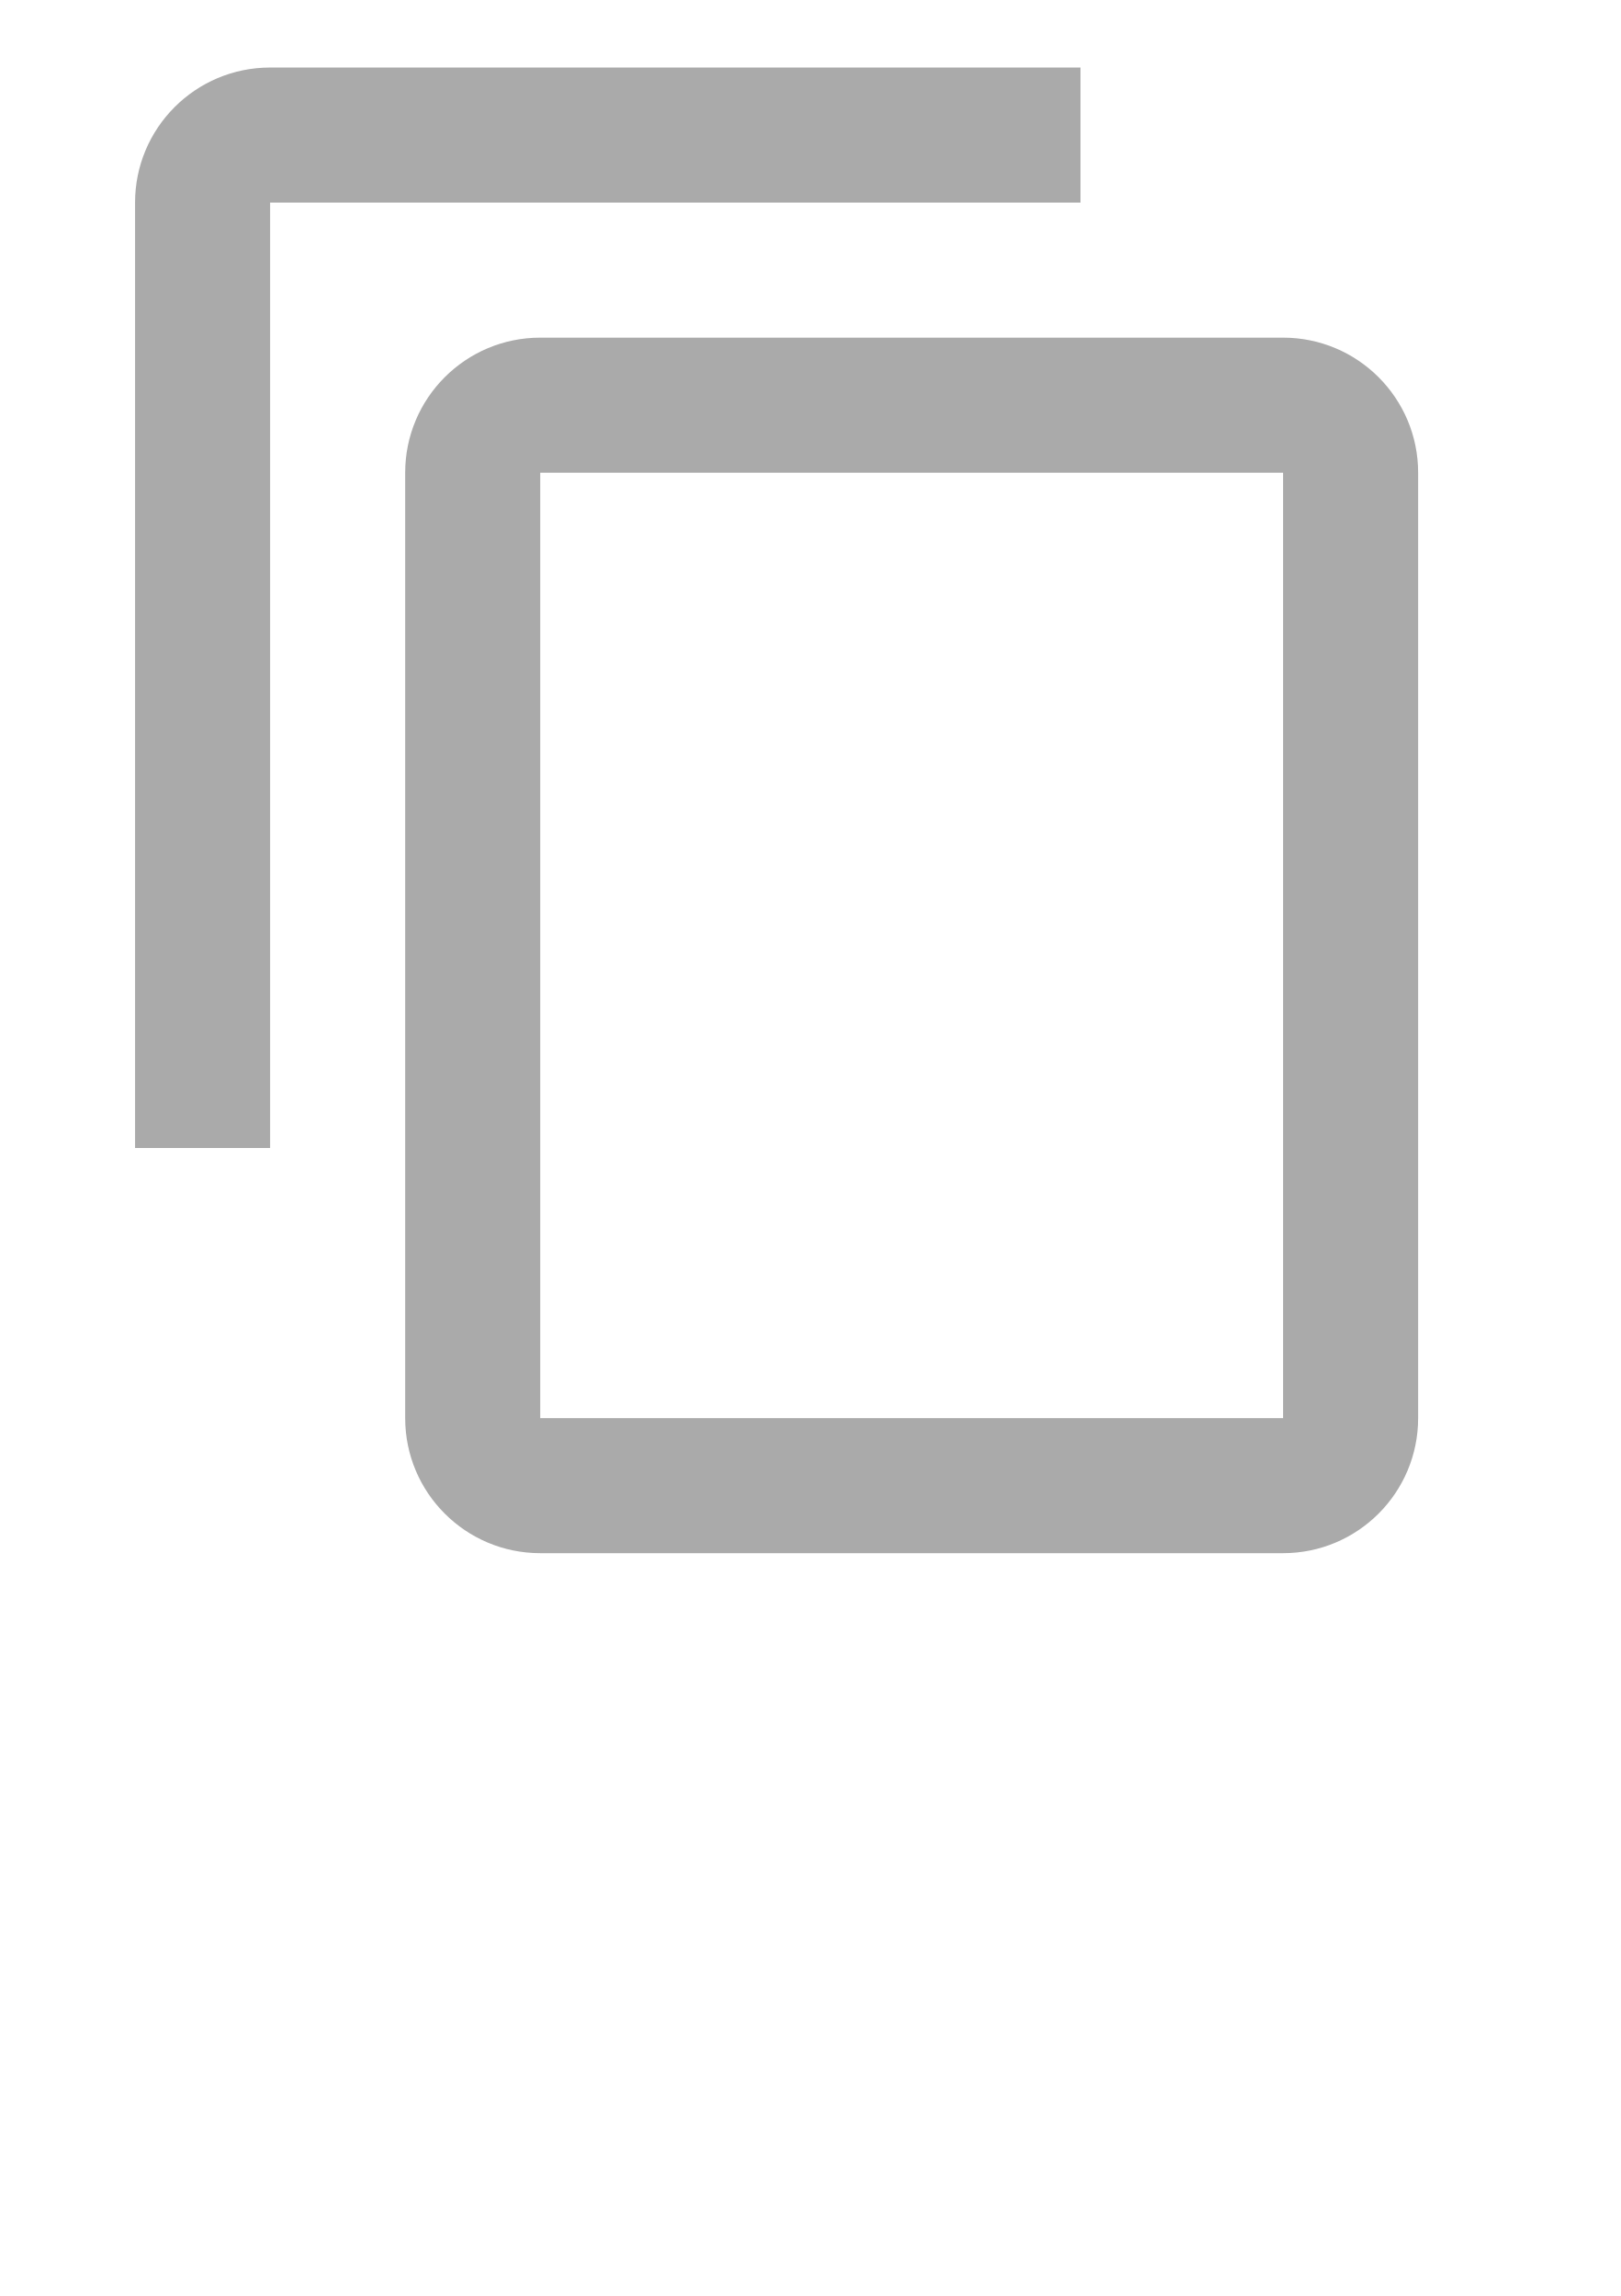
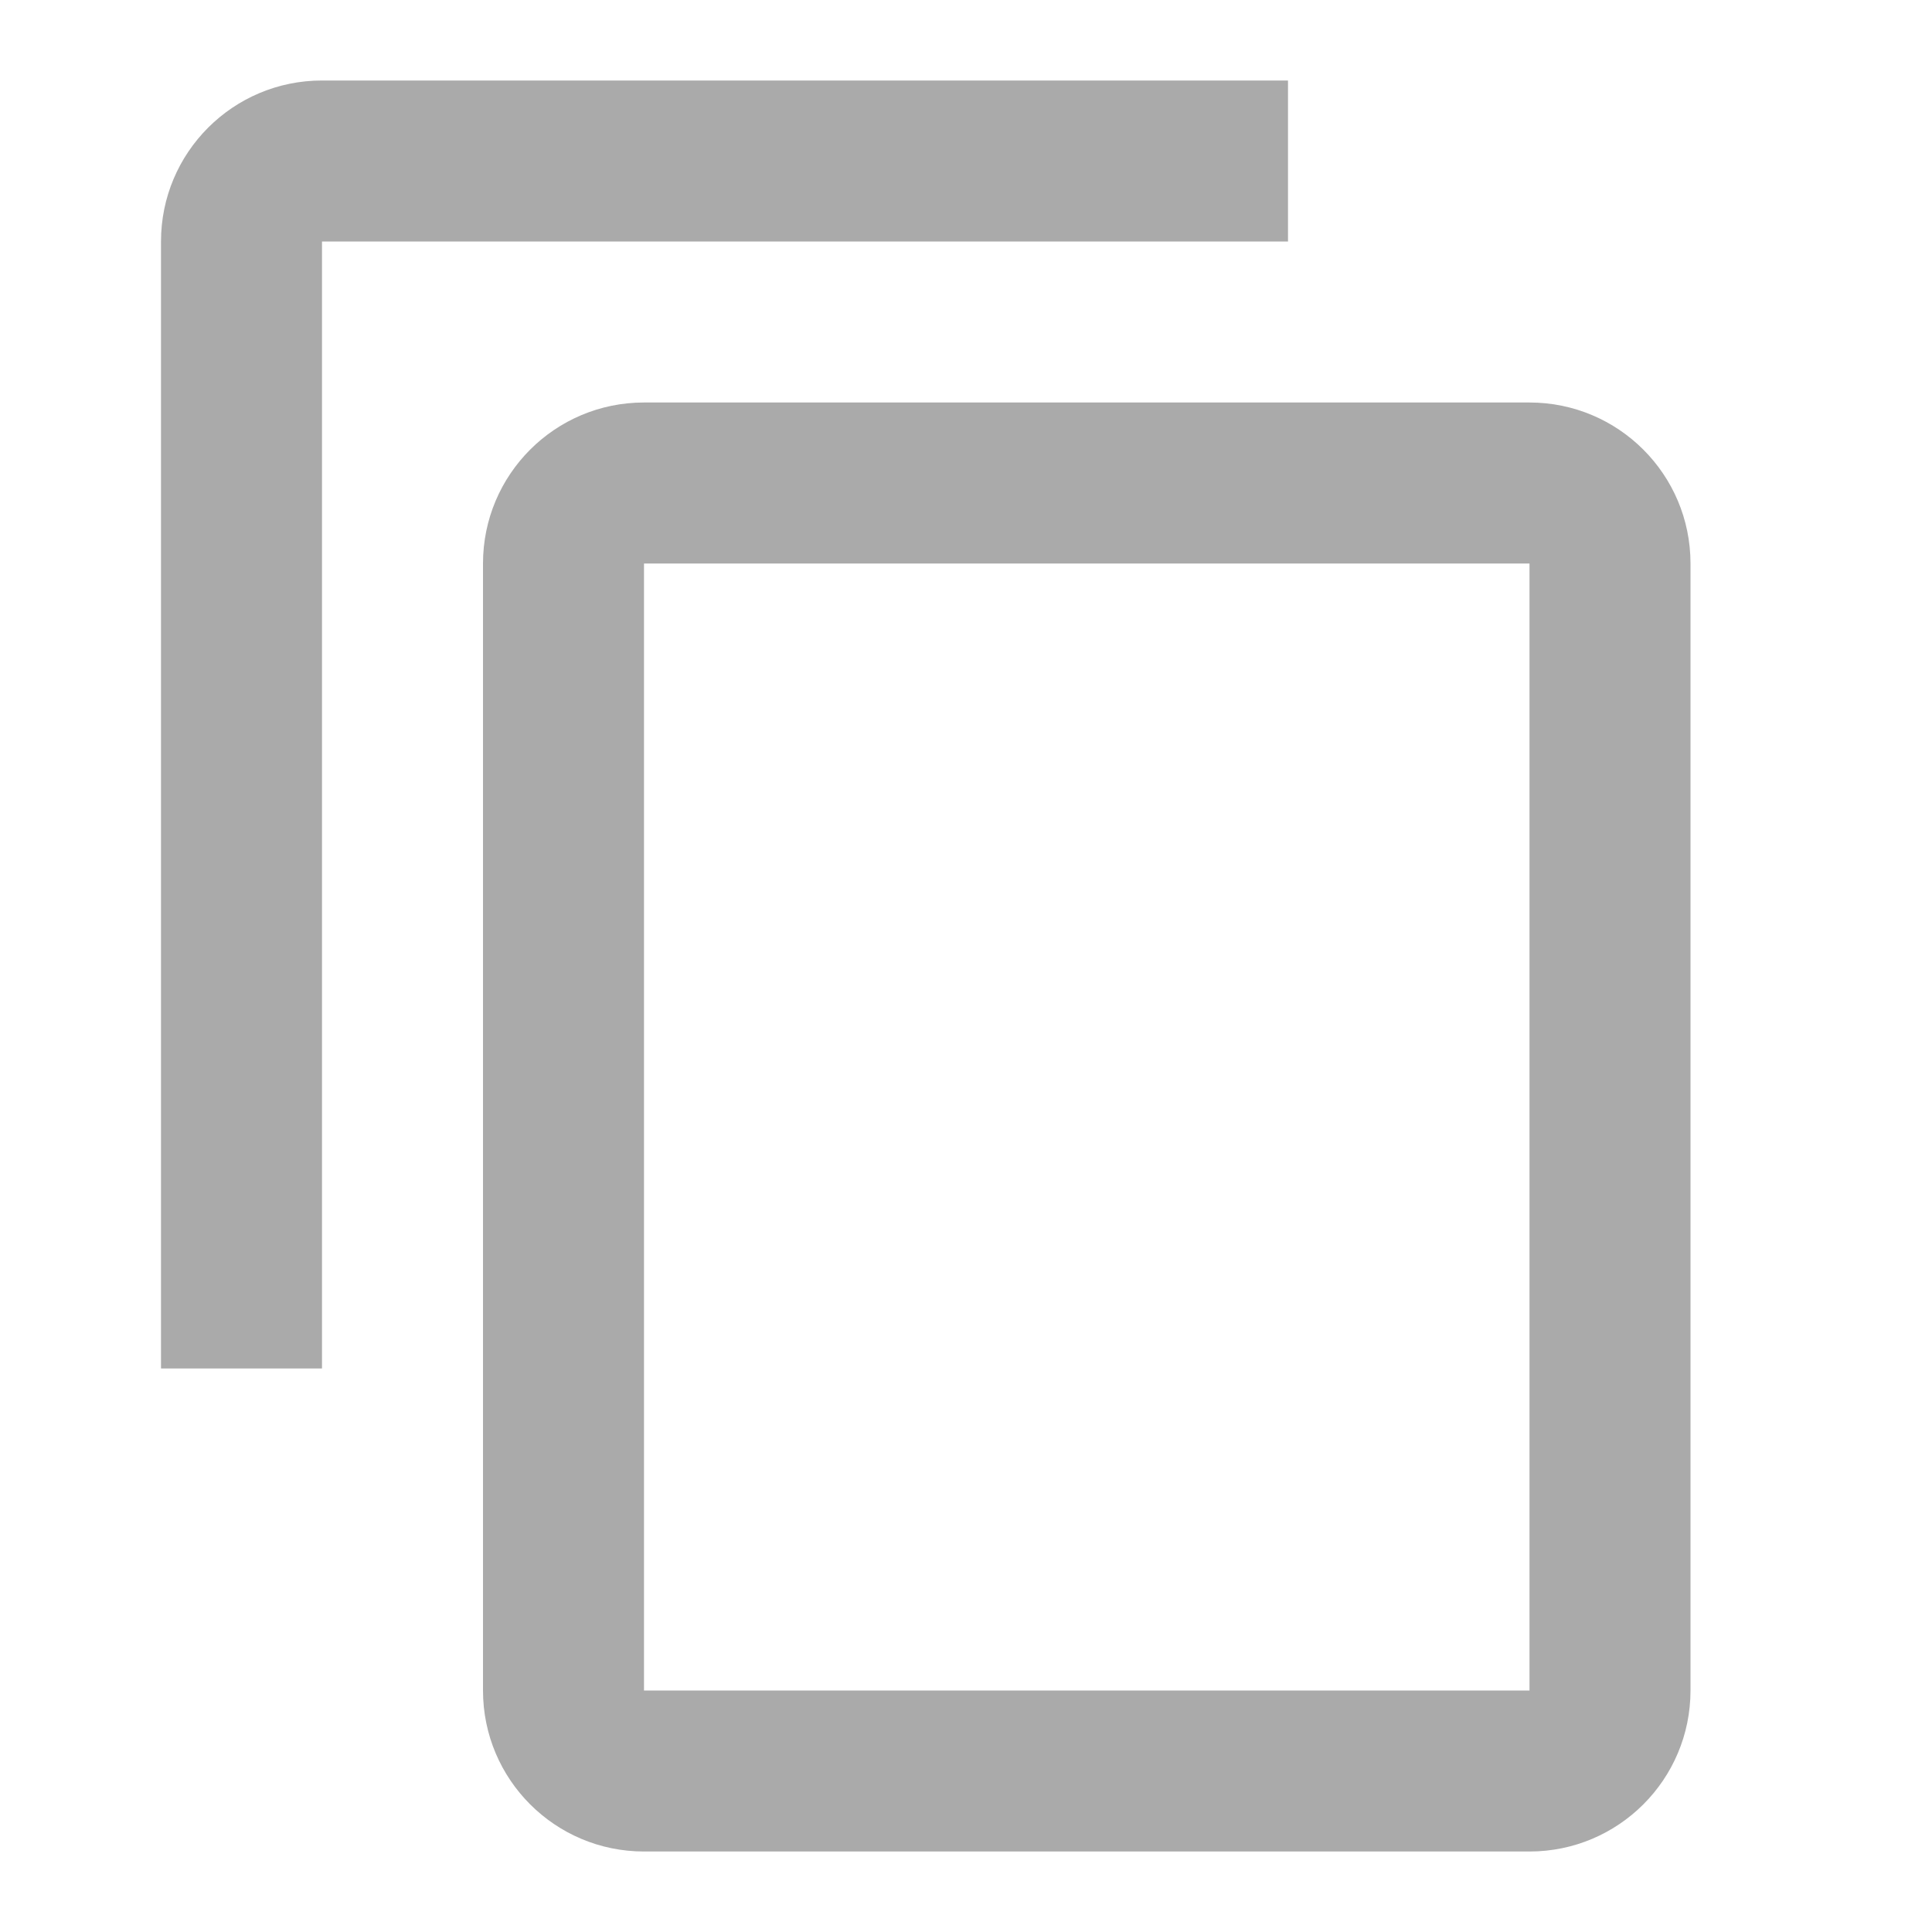
- <svg xmlns="http://www.w3.org/2000/svg" class="icon copy-clipboard" width="24" height="34">
-   <path fill="#aaaaaa" d="M19,21H8V7H19M19,5H8A2,2 0 0,0 6,7V21A2,2 0 0,0 8,23H19A2,2 0 0,0 21,21V7A2,2 0 0,0 19,5M16,1H4A2,2 0 0,0 2,3V17H4V3H16V1Z" />
+ <svg xmlns="http://www.w3.org/2000/svg" height="48" viewBox="0 0 48 48" width="48">
+   <path d="M0 0h48v48h-48z" fill="none" />
+   <path fill="#AAAAAA" d="M32 2h-24c-2.21 0-4 1.79-4 4v28h4v-28h24v-4zm6 8h-22c-2.21 0-4 1.79-4 4v28c0 2.21 1.79 4 4 4h22c2.21 0 4-1.79 4-4v-28c0-2.21-1.79-4-4-4zm0 32h-22v-28h22v28z" />
</svg>
